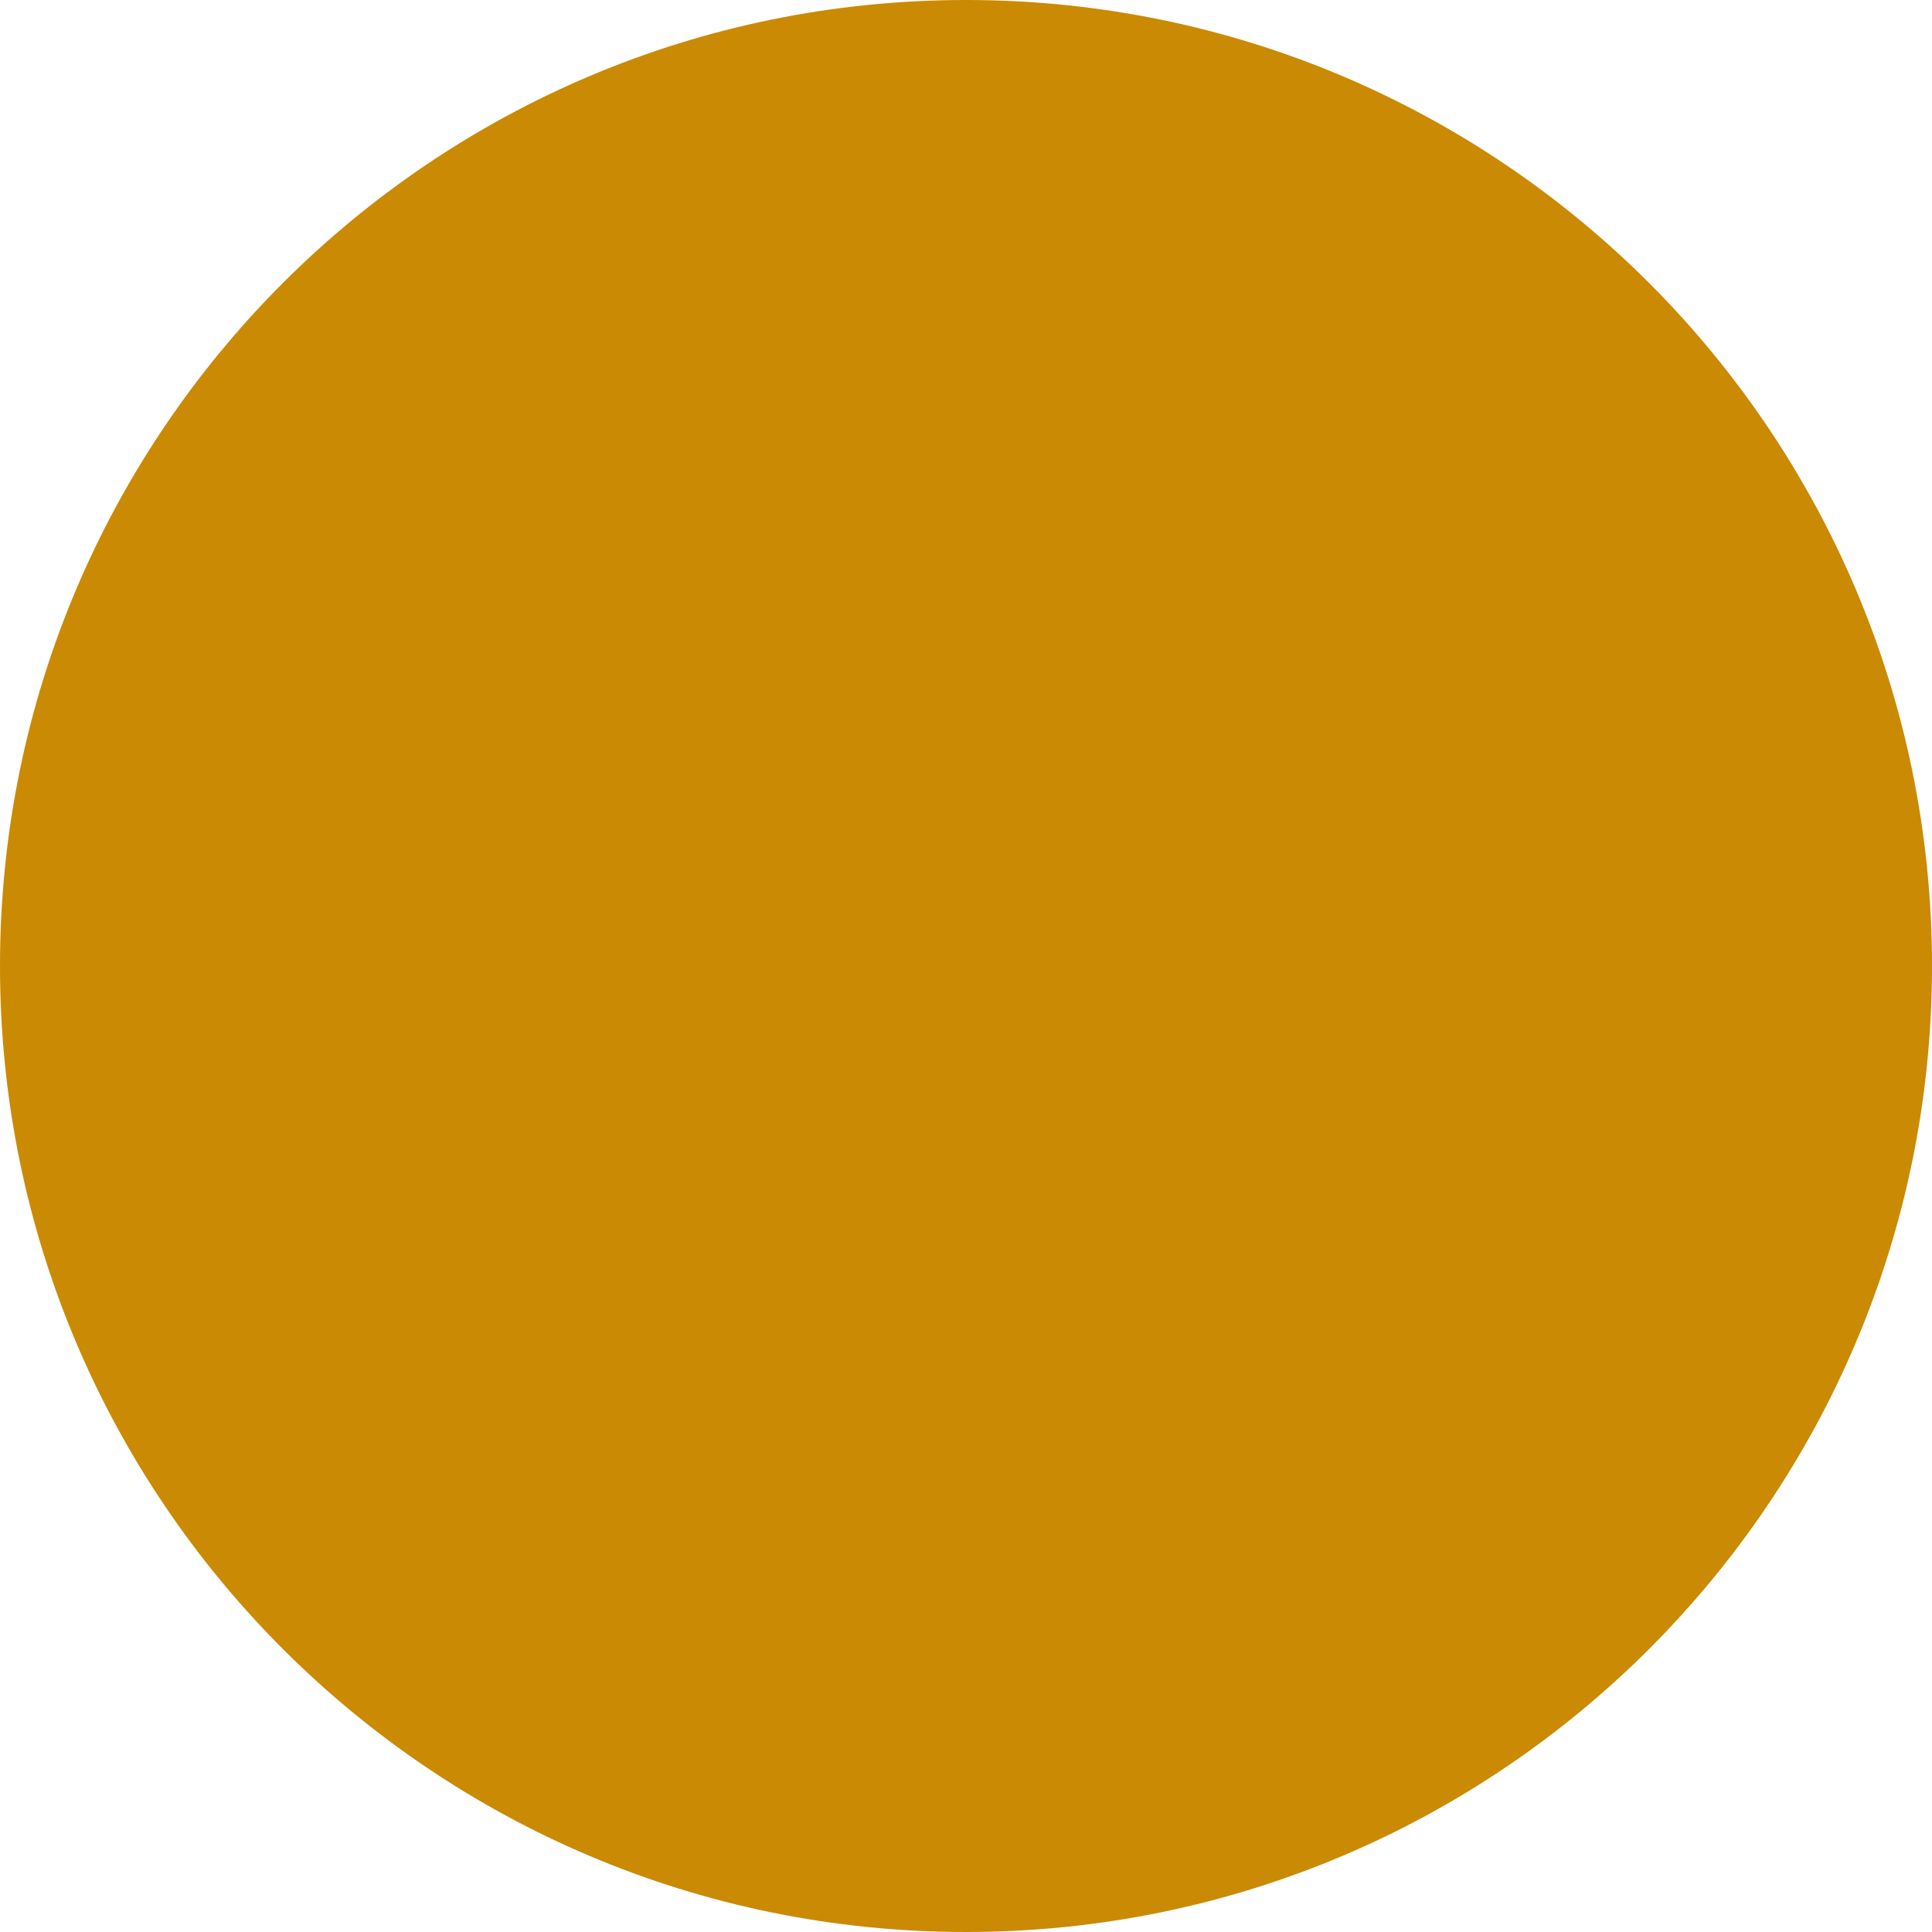
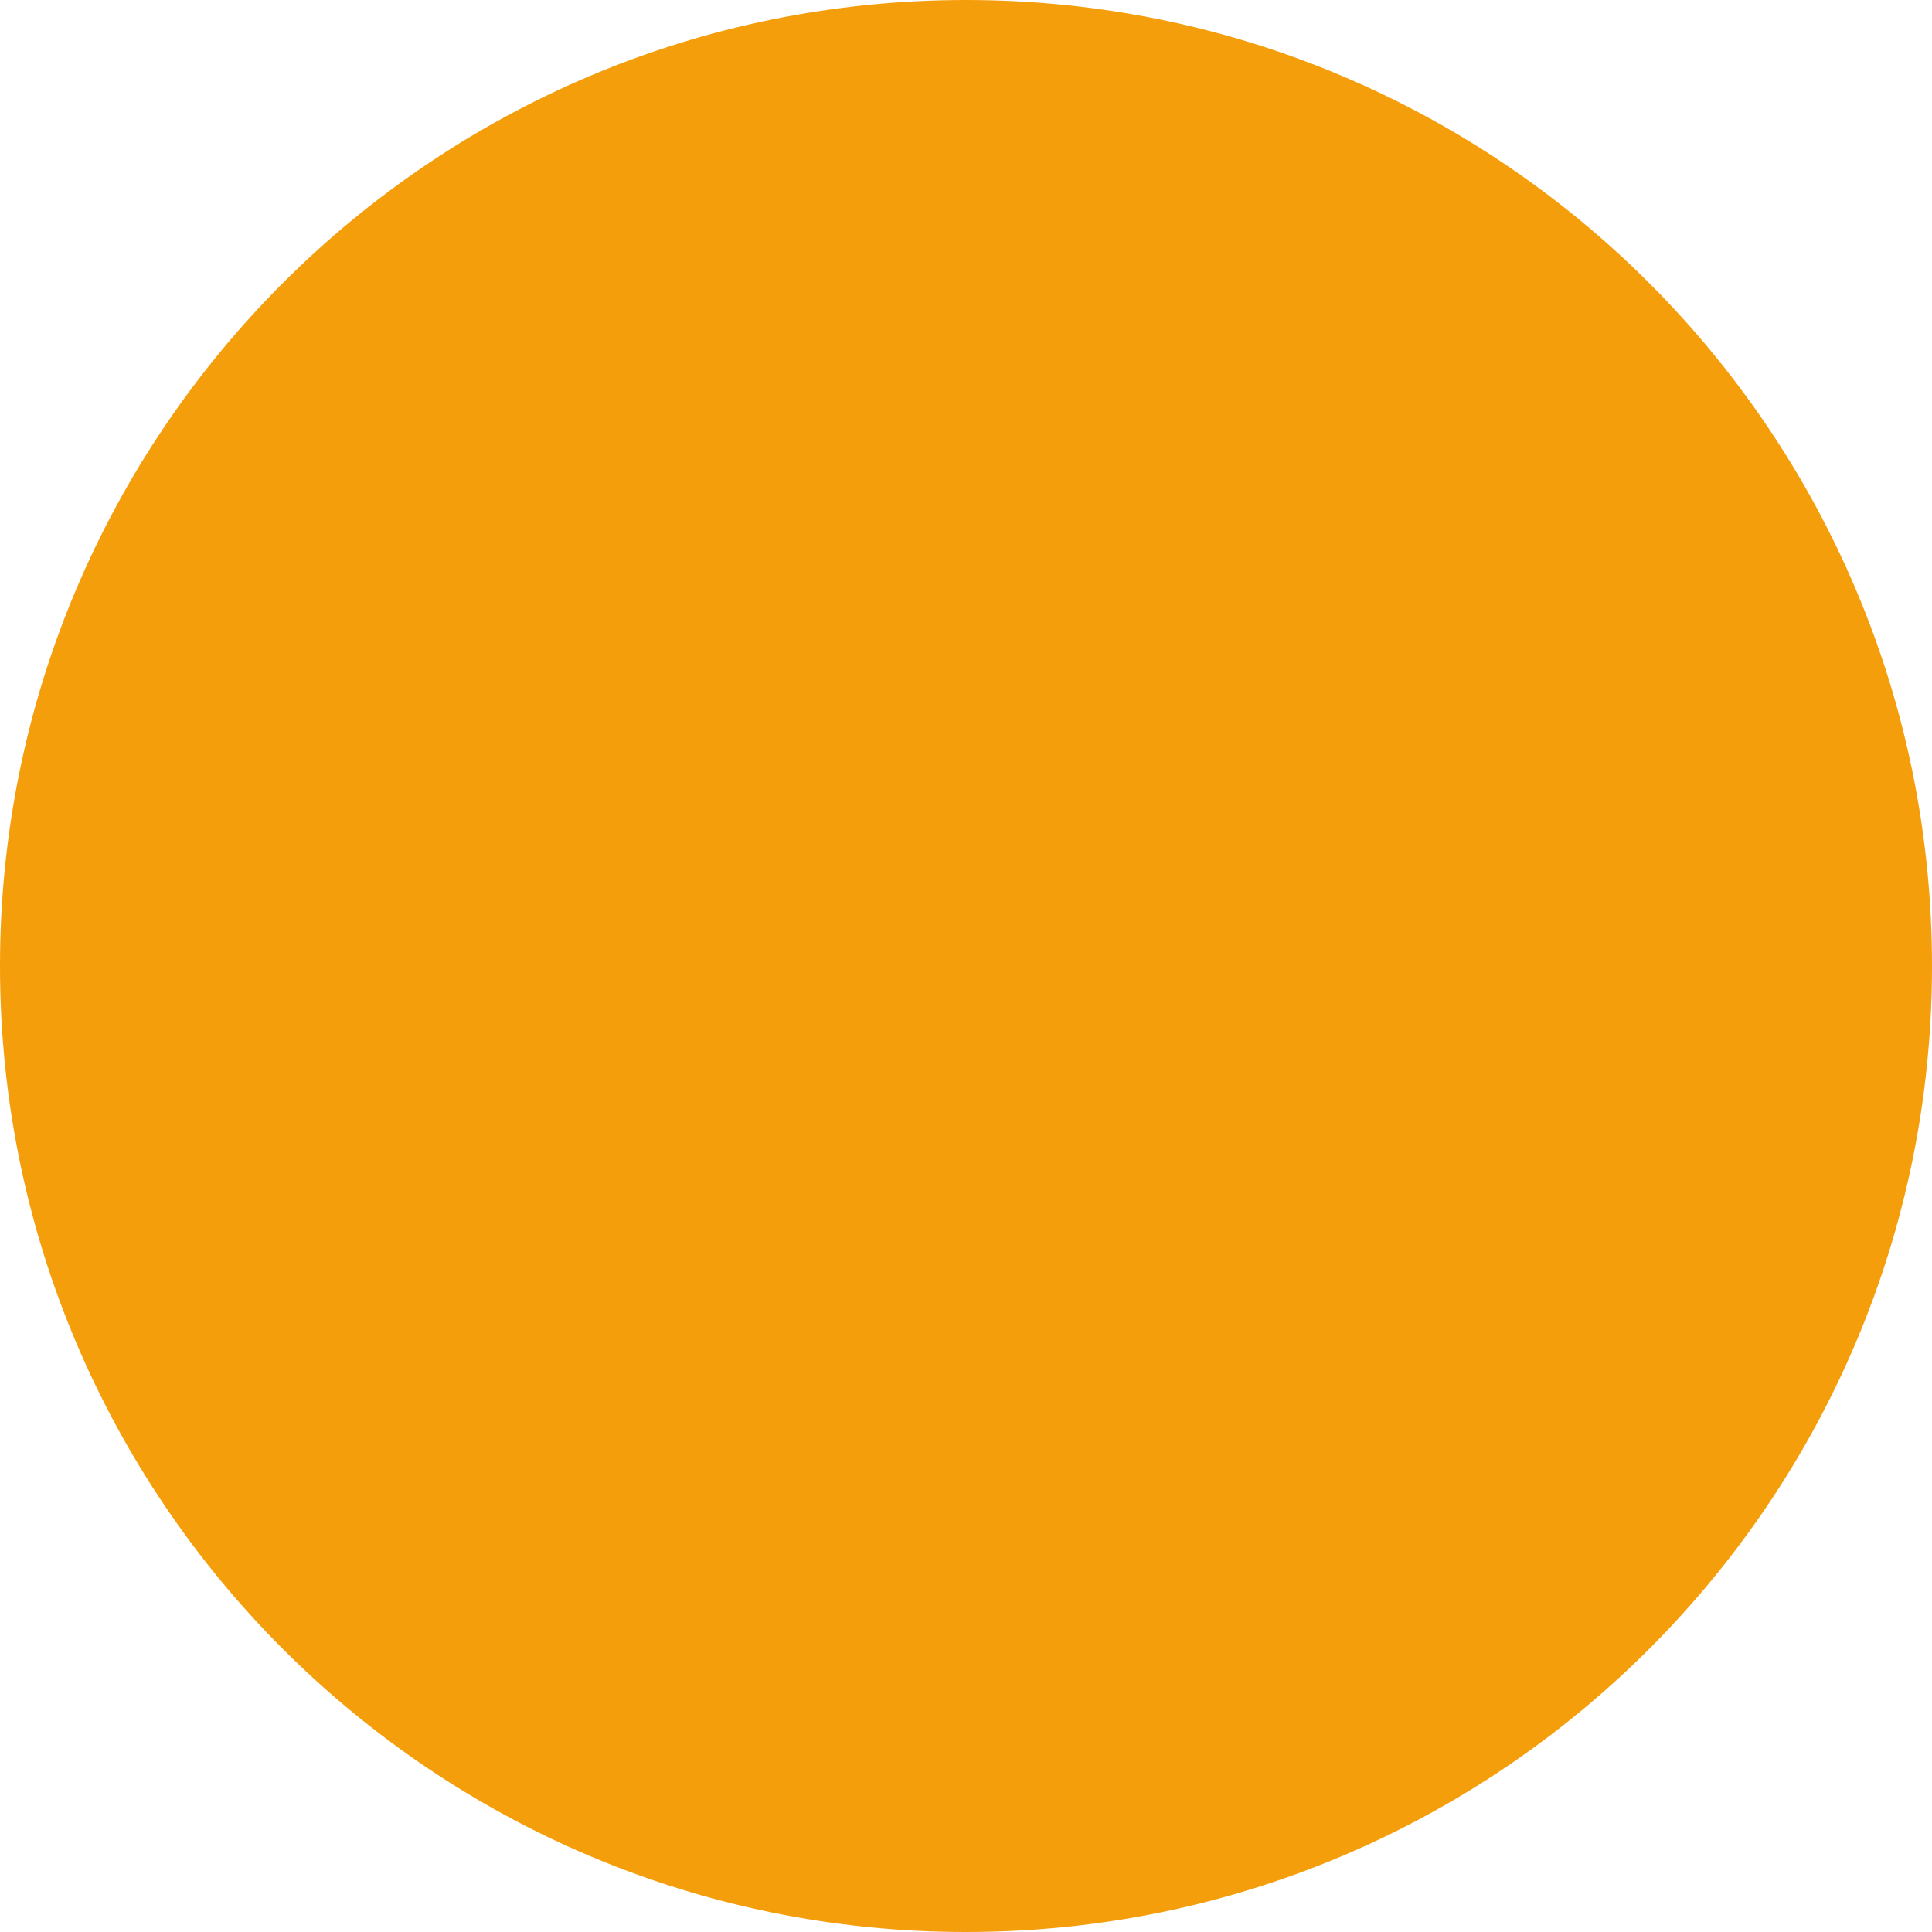
<svg xmlns="http://www.w3.org/2000/svg" preserveAspectRatio="none" overflow="visible" style="display: block;" width="6" height="6" viewBox="0 0 6 6" fill="none">
-   <circle id="Dot" cx="3" cy="3" r="3" fill="#CA8A04" />
+   <circle id="Dot" cx="3" cy="3" r="3" fill="#F59E0B" />
</svg>
